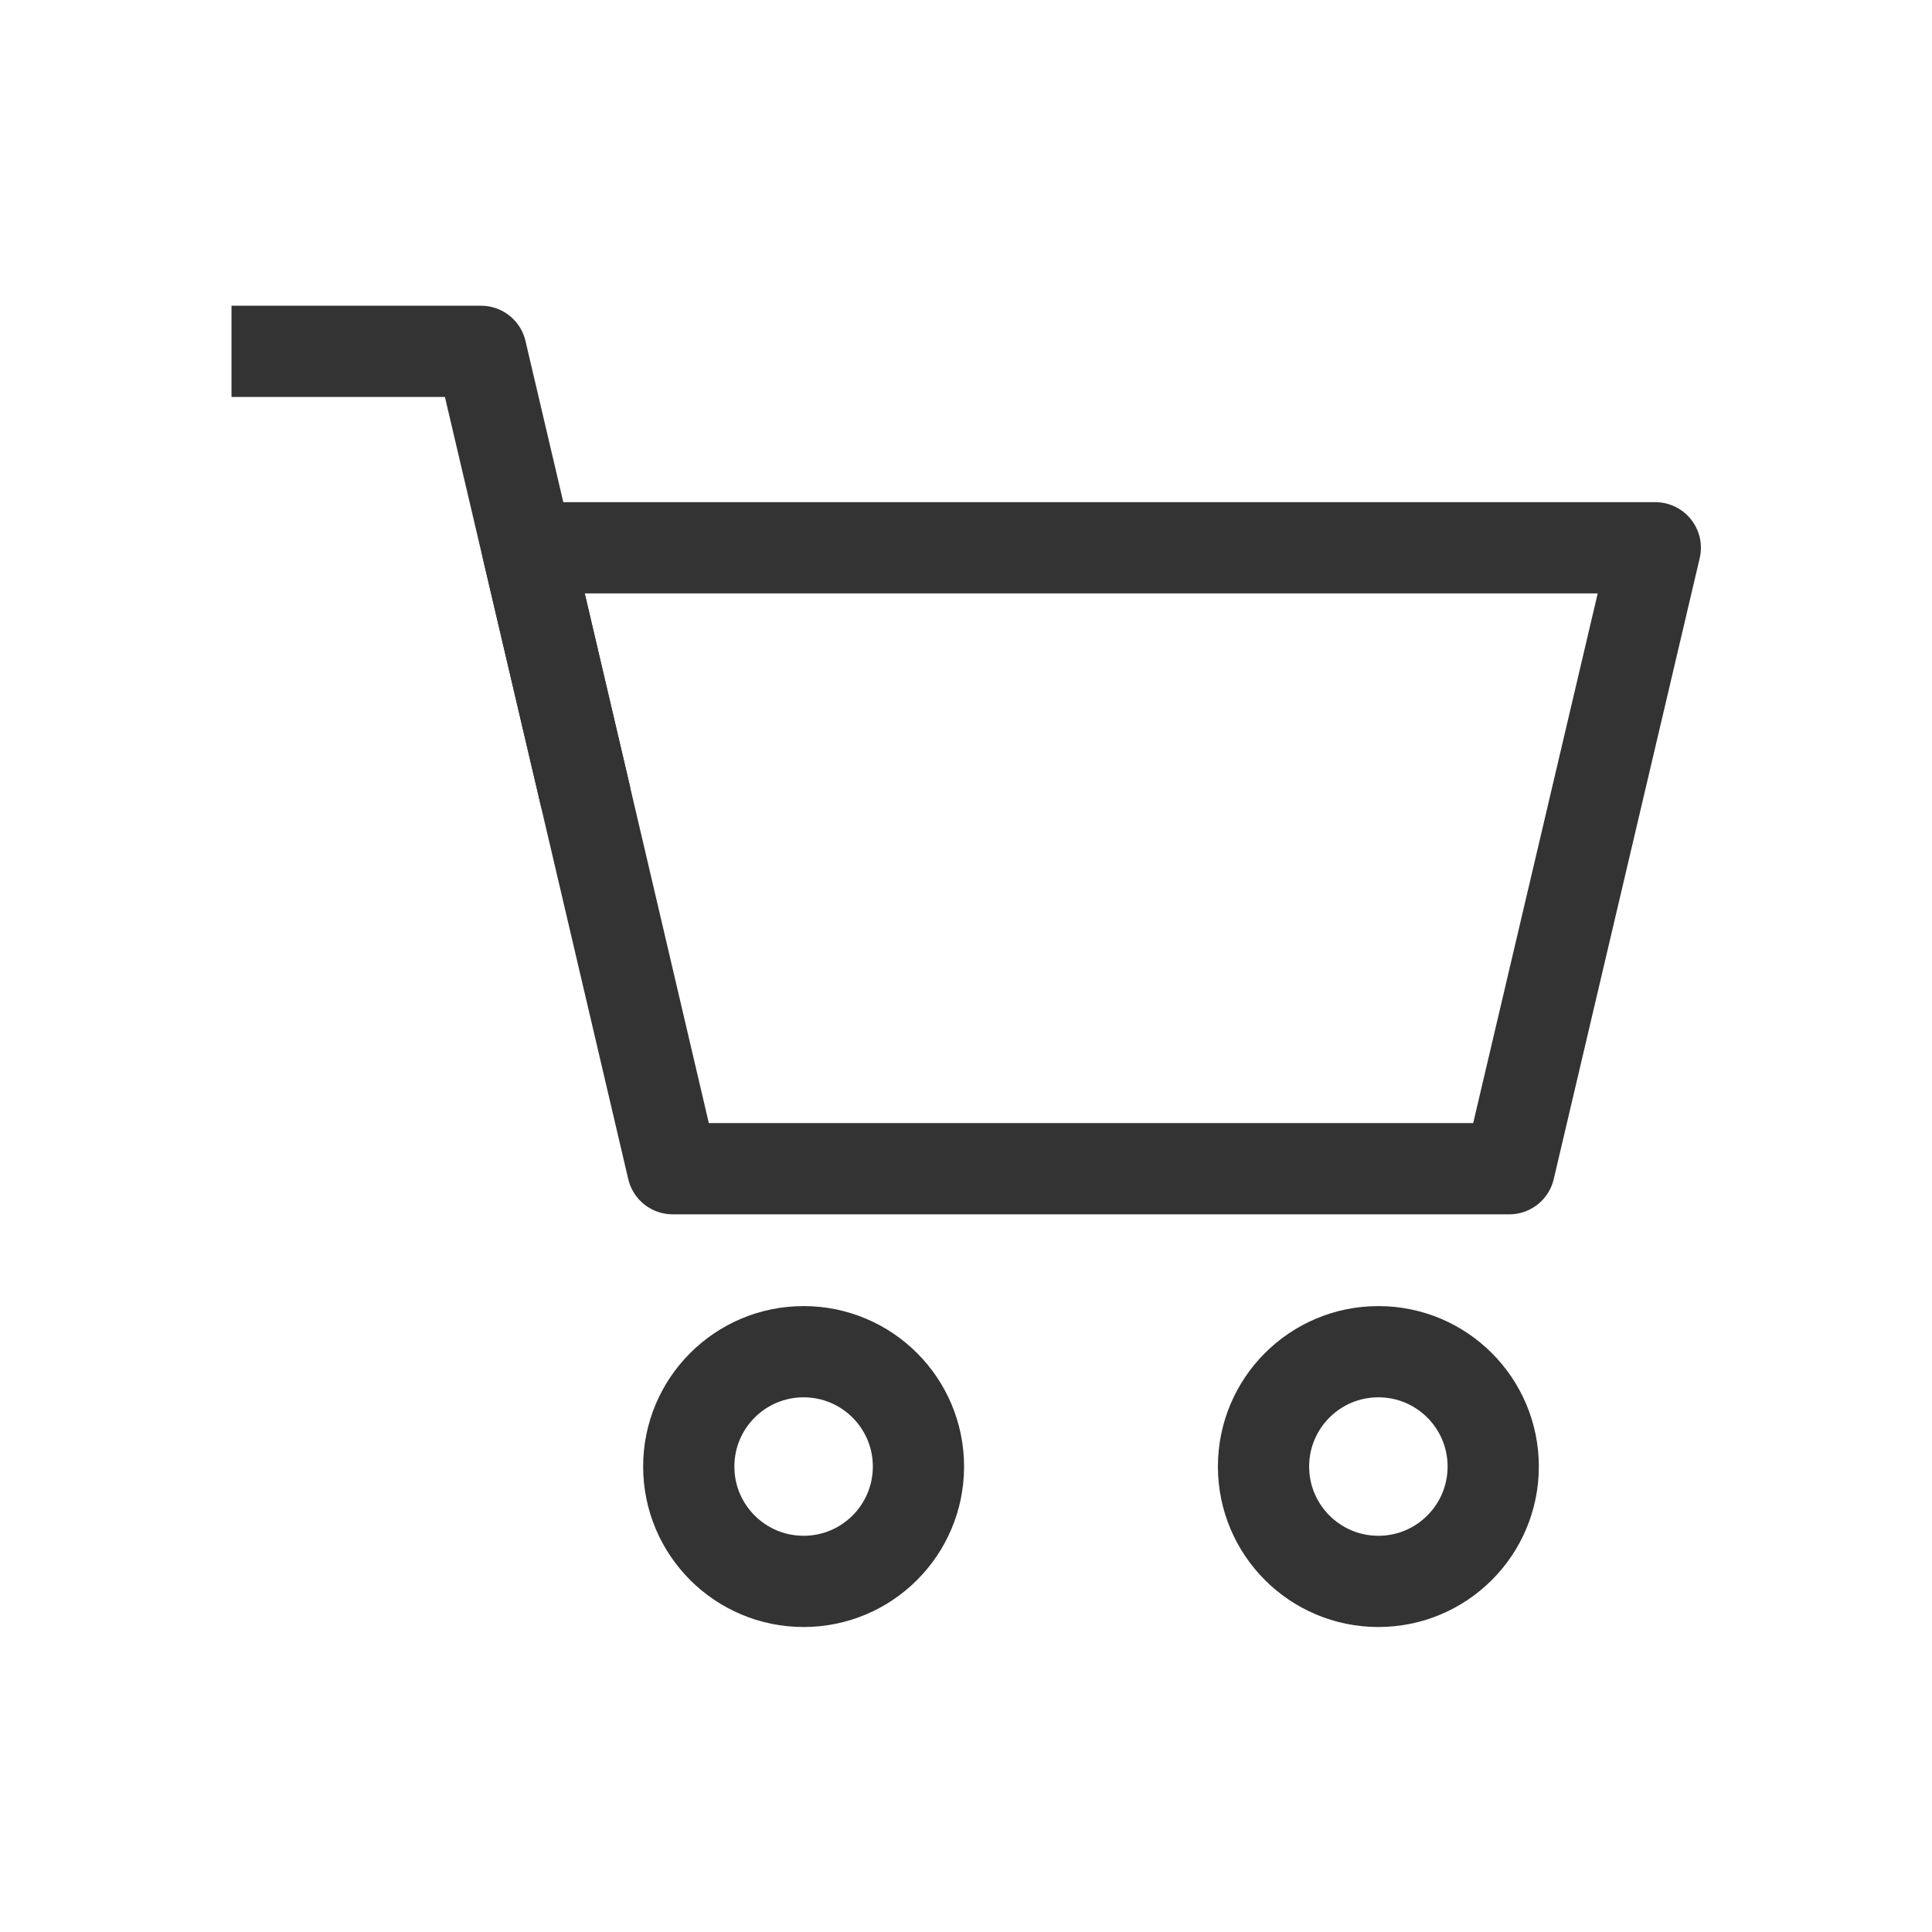
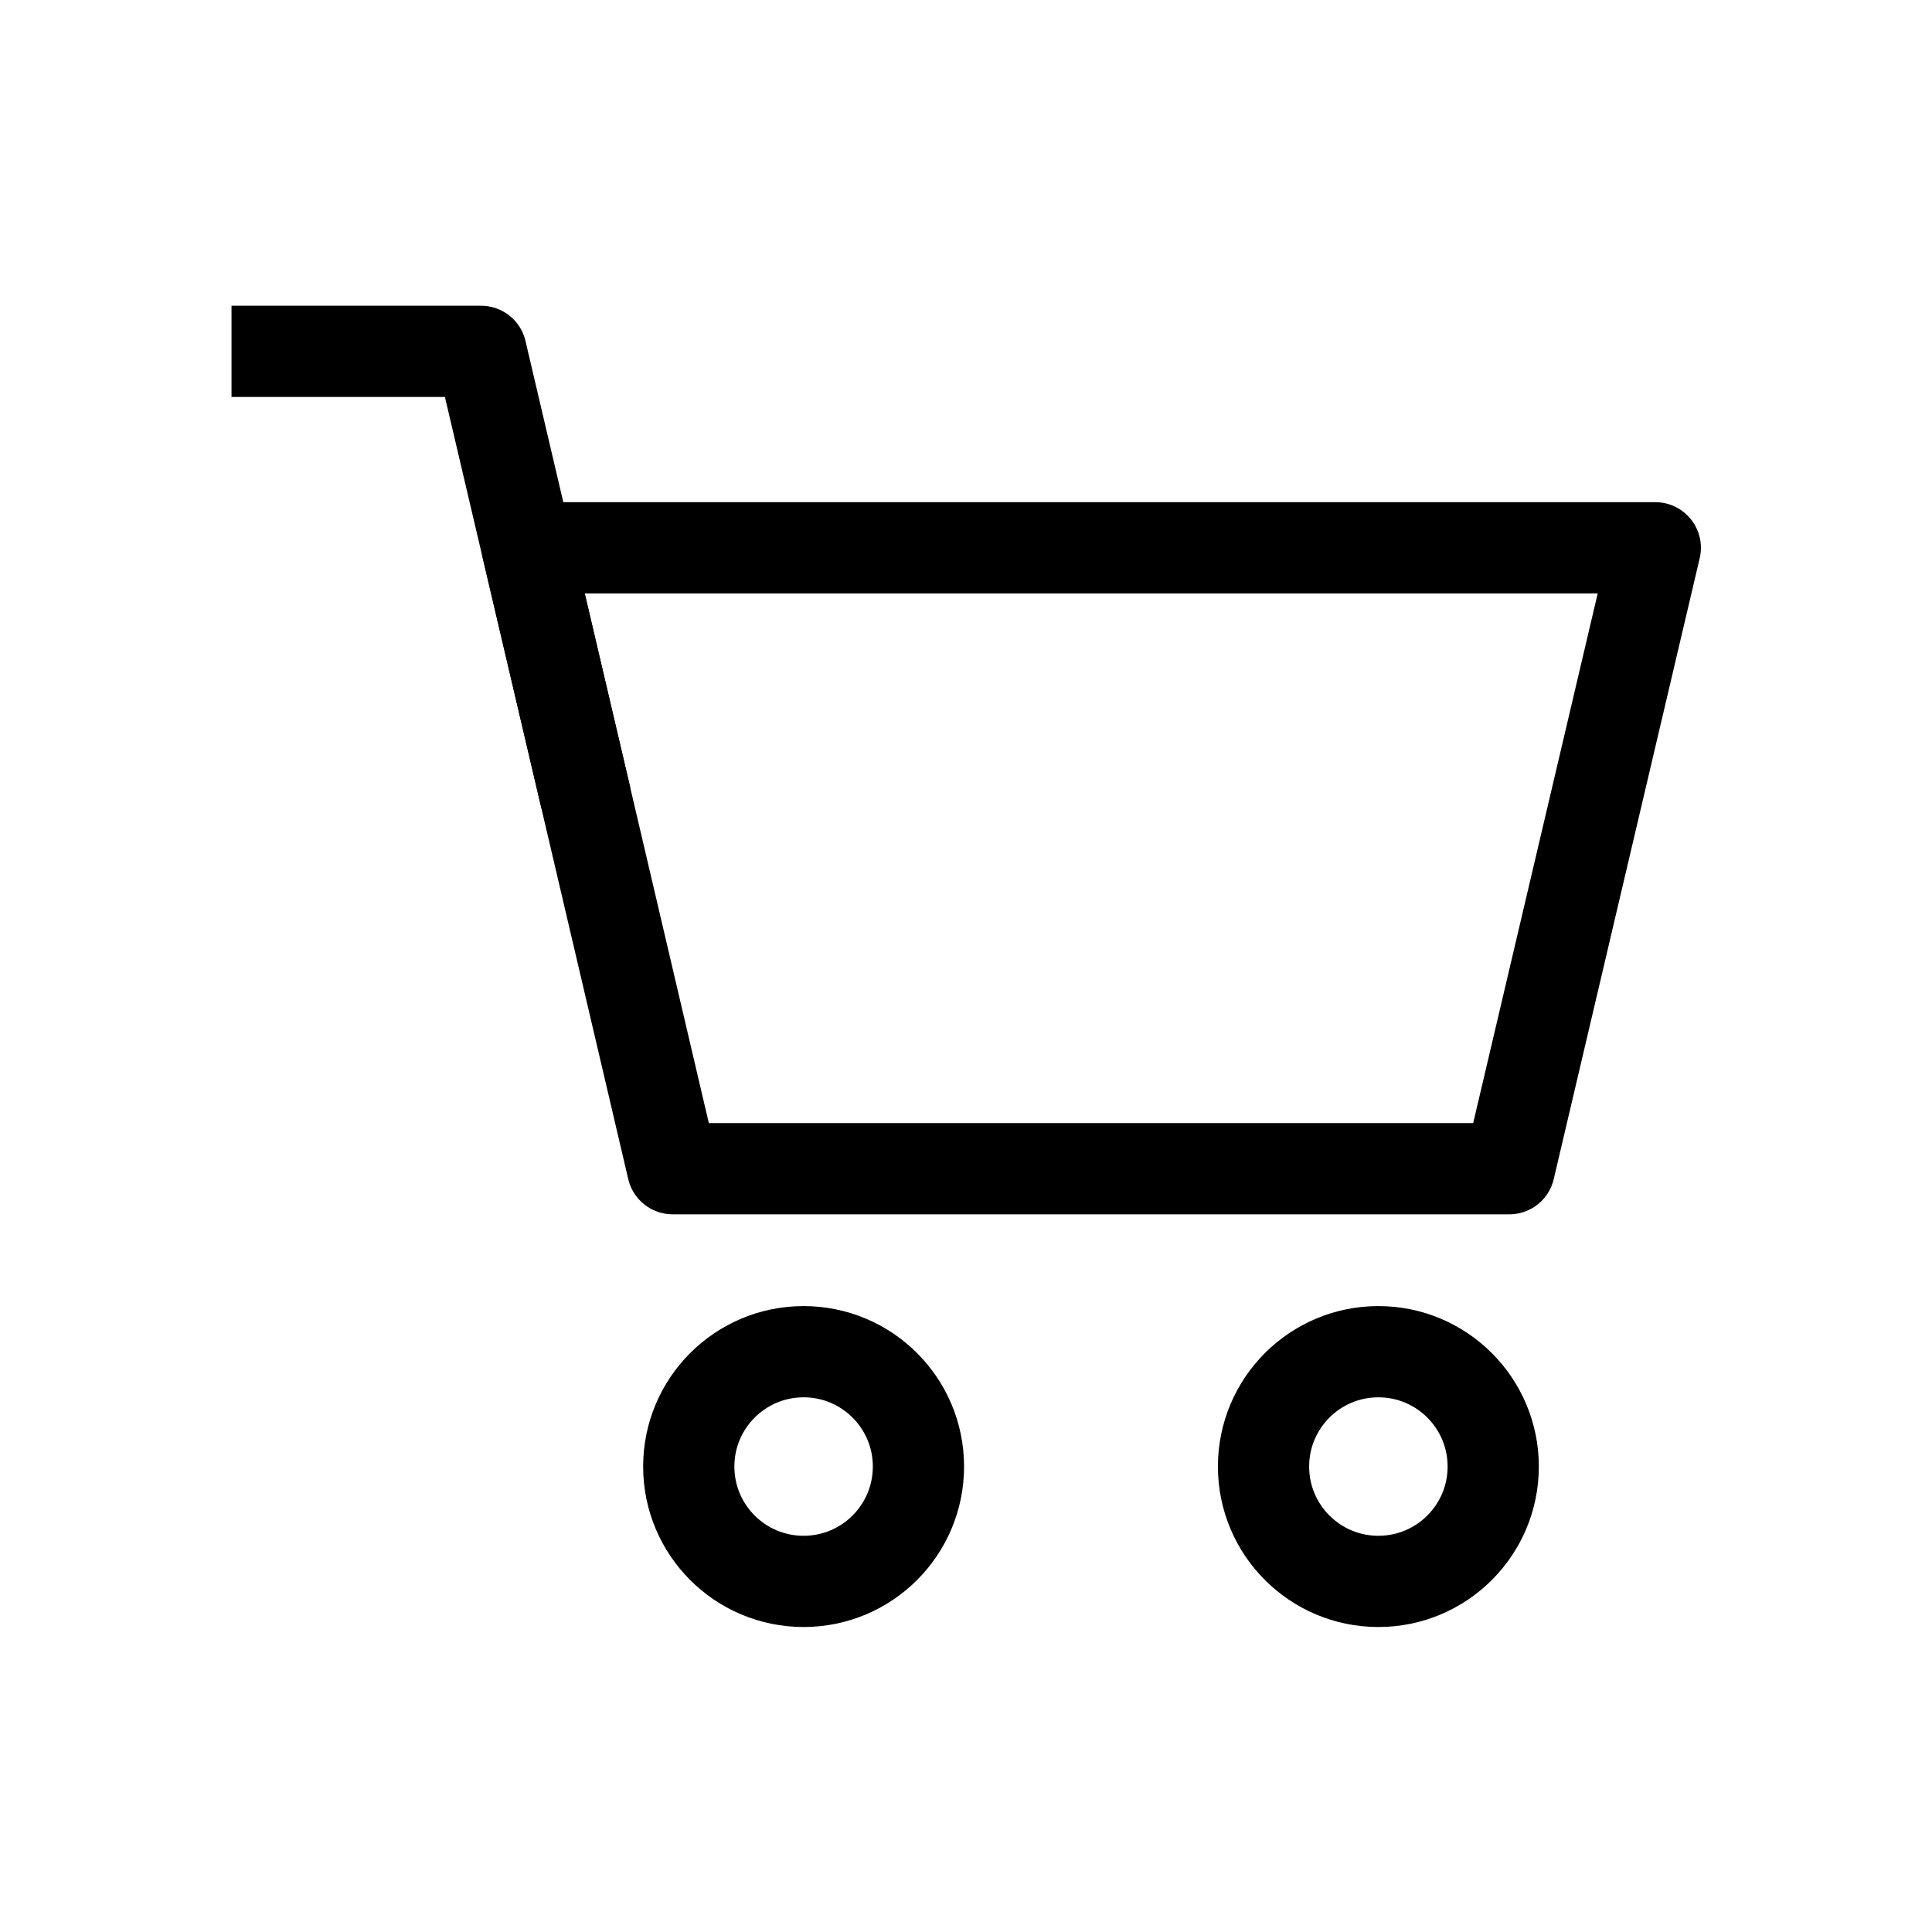
- <svg xmlns="http://www.w3.org/2000/svg" width="32" height="32" viewBox="0 0 36 36">
+ <svg xmlns="http://www.w3.org/2000/svg" width="36" height="36" viewBox="0 0 36 36">
  <g fill="none" fill-rule="evenodd">
    <path d="M36 36H0V0h36z" />
-     <g transform="translate(5.164 6.547)" stroke="#333" stroke-linecap="square" stroke-linejoin="round" stroke-width="1.7">
+     <g transform="translate(5.164 6.547)" stroke="#000000" stroke-linecap="square" stroke-linejoin="round" stroke-width="1.7">
      <path d="m25.68 3.66-2.72 11.57H7.37L4.66 3.66z" />
      <circle cx="20.52" cy="20.78" r="2.14" />
      <circle cx="9.81" cy="20.78" r="2.14" />
      <path d="M0 0h3.8l1.76 7.5" />
    </g>
  </g>
</svg>
